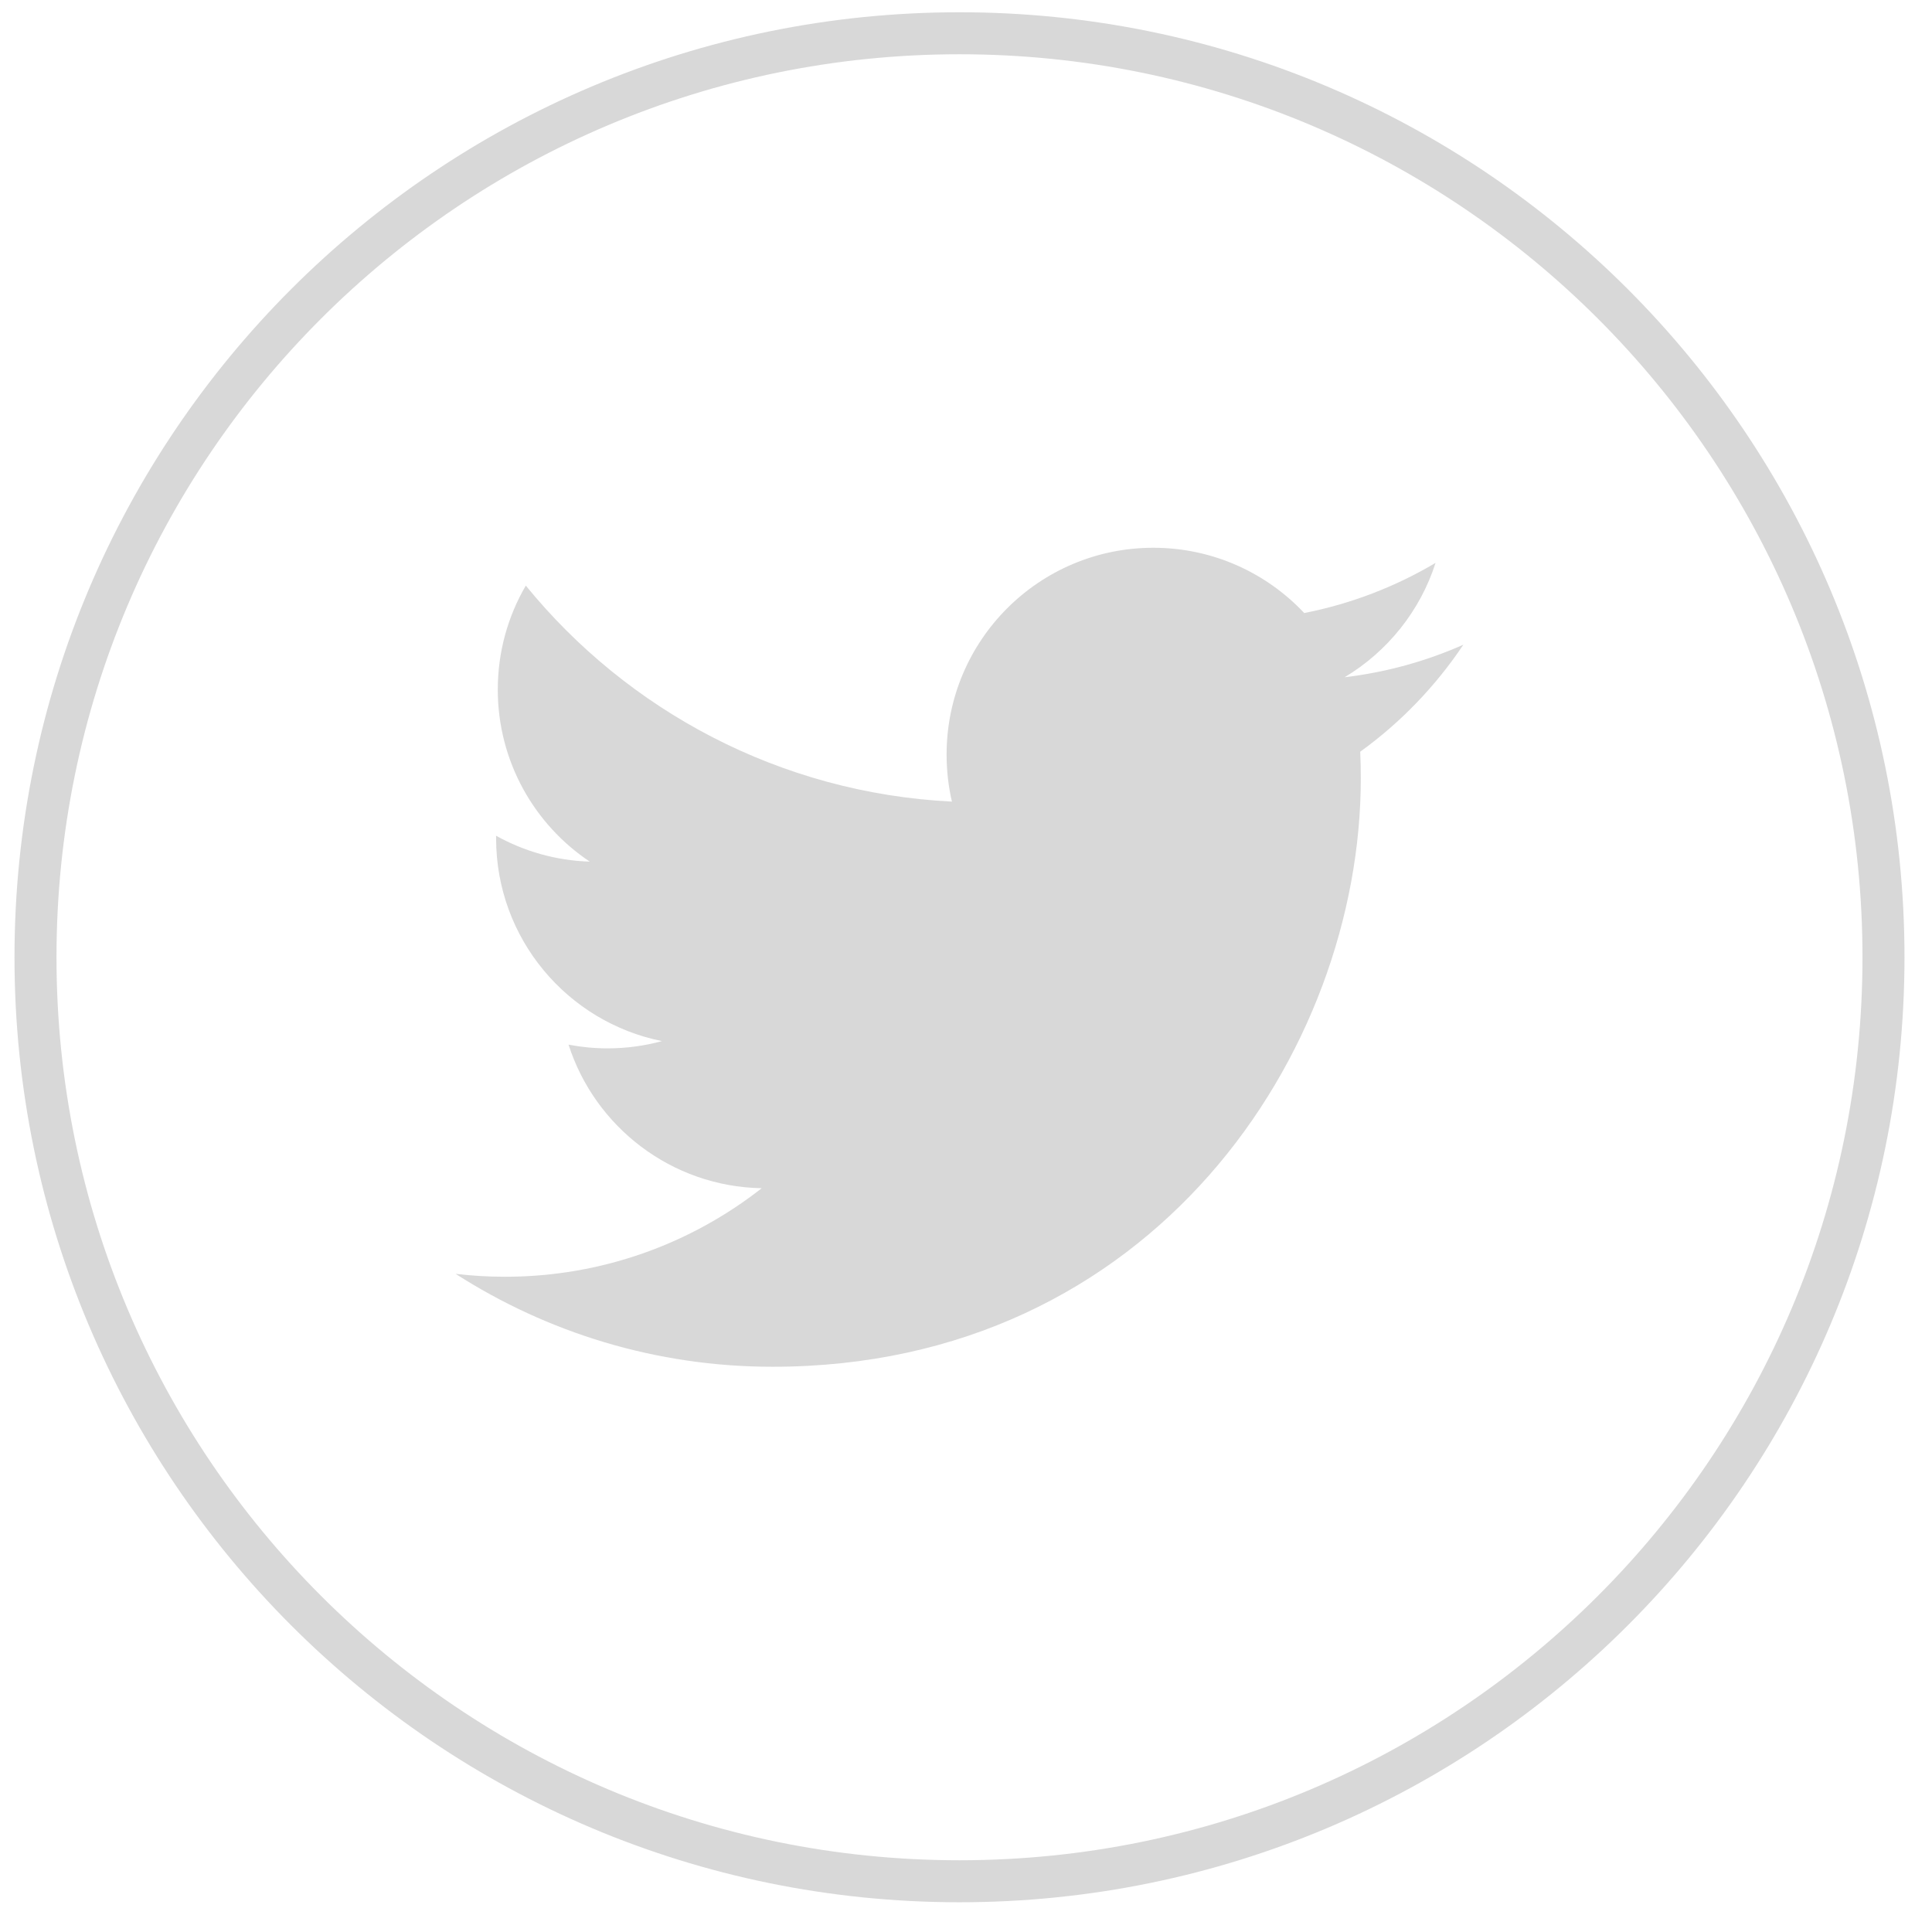
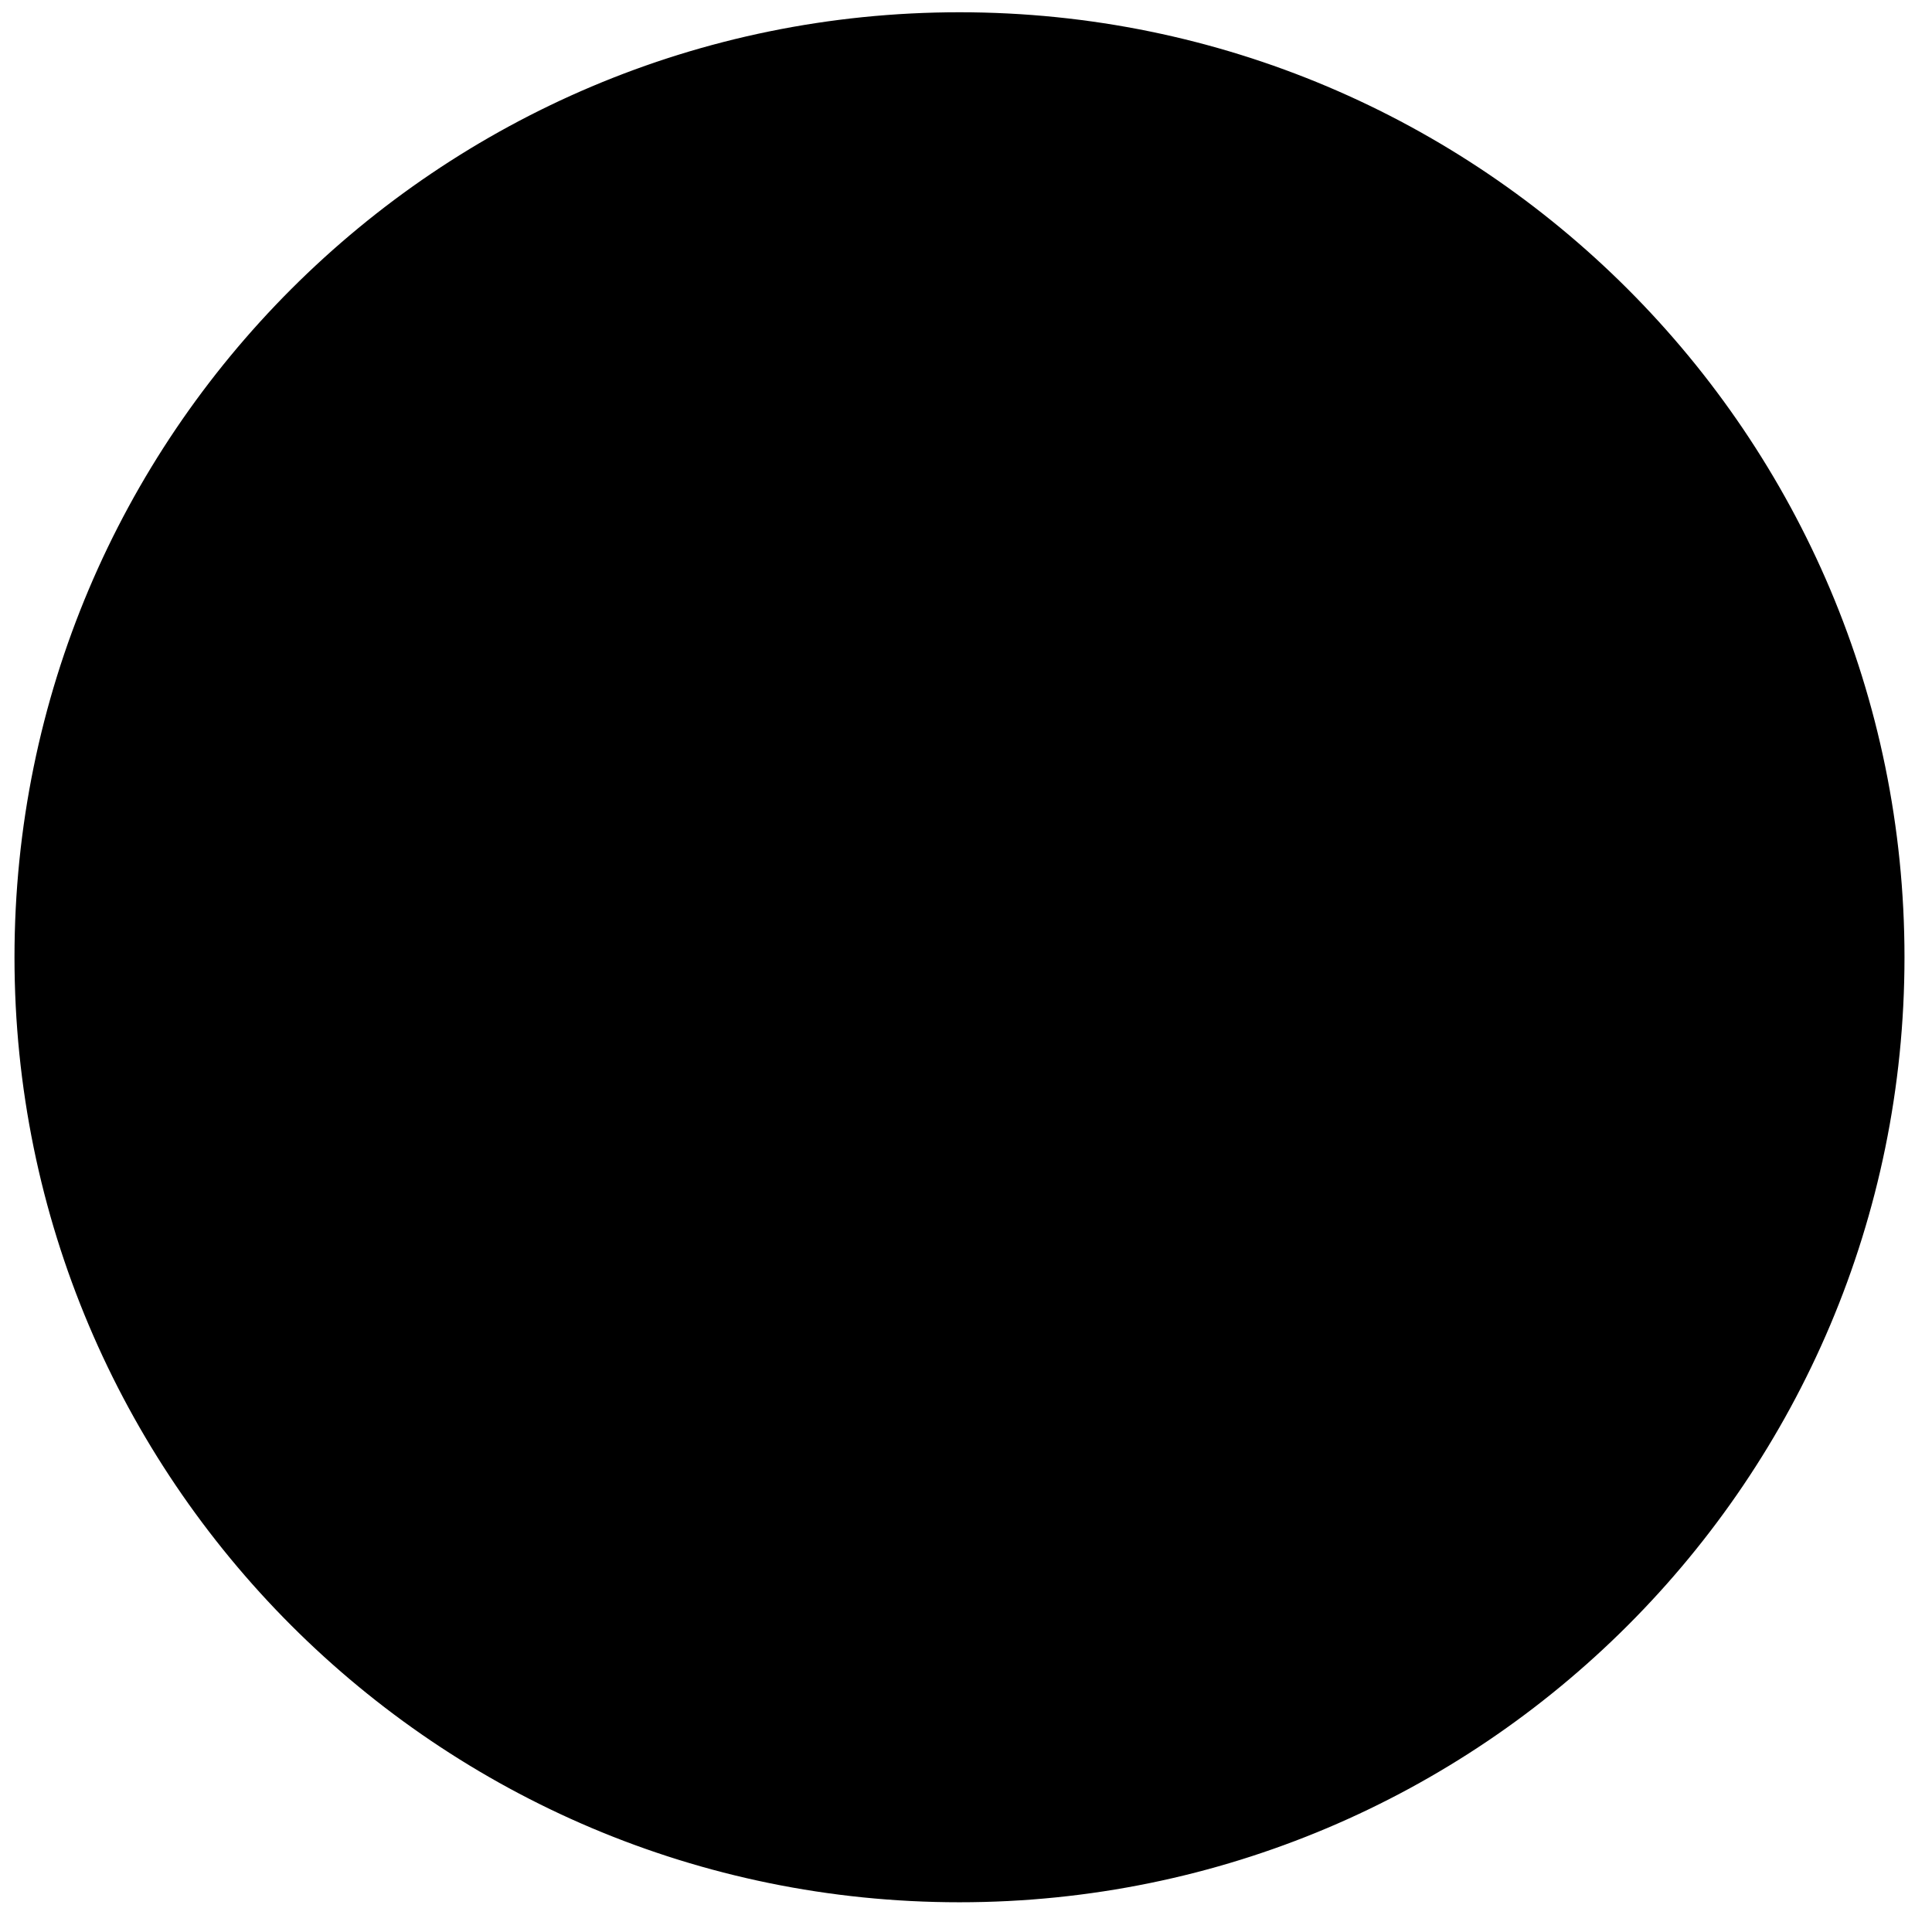
<svg xmlns="http://www.w3.org/2000/svg" width="46px" height="46px" viewBox="0 0 46 46" version="1.1">
  <defs />
-   <g id="Page-1" stroke="none" stroke-width="1" fill="none" fill-rule="evenodd">
+   <g id="Page-1" stroke-width="1" fill-rule="evenodd">
    <g id="Twitter">
-       <circle id="Oval-1" stroke="#D8D8D8" cx="22.845" cy="22.792" r="22" />
-       <path d="M34.842,15.35 C33.959,15.742 33.011,16.006 32.015,16.125 C33.031,15.516 33.812,14.551 34.18,13.402 C33.228,13.966 32.175,14.376 31.053,14.596 C30.155,13.64 28.876,13.042 27.46,13.042 C24.742,13.042 22.538,15.246 22.538,17.965 C22.538,18.35 22.581,18.726 22.665,19.086 C18.574,18.881 14.946,16.921 12.519,13.943 C12.095,14.67 11.852,15.516 11.852,16.418 C11.852,18.126 12.721,19.633 14.042,20.515 C13.235,20.49 12.476,20.268 11.812,19.899 C11.812,19.92 11.812,19.941 11.812,19.961 C11.812,22.347 13.509,24.336 15.761,24.788 C15.348,24.901 14.913,24.961 14.464,24.961 C14.147,24.961 13.838,24.93 13.537,24.873 C14.164,26.828 15.982,28.252 18.136,28.291 C16.451,29.612 14.329,30.399 12.022,30.399 C11.625,30.399 11.233,30.375 10.848,30.33 C13.027,31.726 15.614,32.542 18.394,32.542 C27.449,32.542 32.4,25.041 32.4,18.535 C32.4,18.322 32.396,18.11 32.386,17.898 C33.348,17.204 34.182,16.337 34.842,15.35" id="Fill-3" fill="#D8D8D8" />
+       <circle id="Oval-1" stroke="currentColor" cx="22.845" cy="22.792" r="22" />
+       <path d="M34.842,15.35 C33.959,15.742 33.011,16.006 32.015,16.125 C33.031,15.516 33.812,14.551 34.18,13.402 C33.228,13.966 32.175,14.376 31.053,14.596 C30.155,13.64 28.876,13.042 27.46,13.042 C24.742,13.042 22.538,15.246 22.538,17.965 C22.538,18.35 22.581,18.726 22.665,19.086 C18.574,18.881 14.946,16.921 12.519,13.943 C12.095,14.67 11.852,15.516 11.852,16.418 C11.852,18.126 12.721,19.633 14.042,20.515 C13.235,20.49 12.476,20.268 11.812,19.899 C11.812,19.92 11.812,19.941 11.812,19.961 C11.812,22.347 13.509,24.336 15.761,24.788 C15.348,24.901 14.913,24.961 14.464,24.961 C14.147,24.961 13.838,24.93 13.537,24.873 C14.164,26.828 15.982,28.252 18.136,28.291 C16.451,29.612 14.329,30.399 12.022,30.399 C11.625,30.399 11.233,30.375 10.848,30.33 C13.027,31.726 15.614,32.542 18.394,32.542 C27.449,32.542 32.4,25.041 32.4,18.535 C32.4,18.322 32.396,18.11 32.386,17.898 C33.348,17.204 34.182,16.337 34.842,15.35" id="Fill-3" fill="currentColor" />
    </g>
  </g>
</svg>
